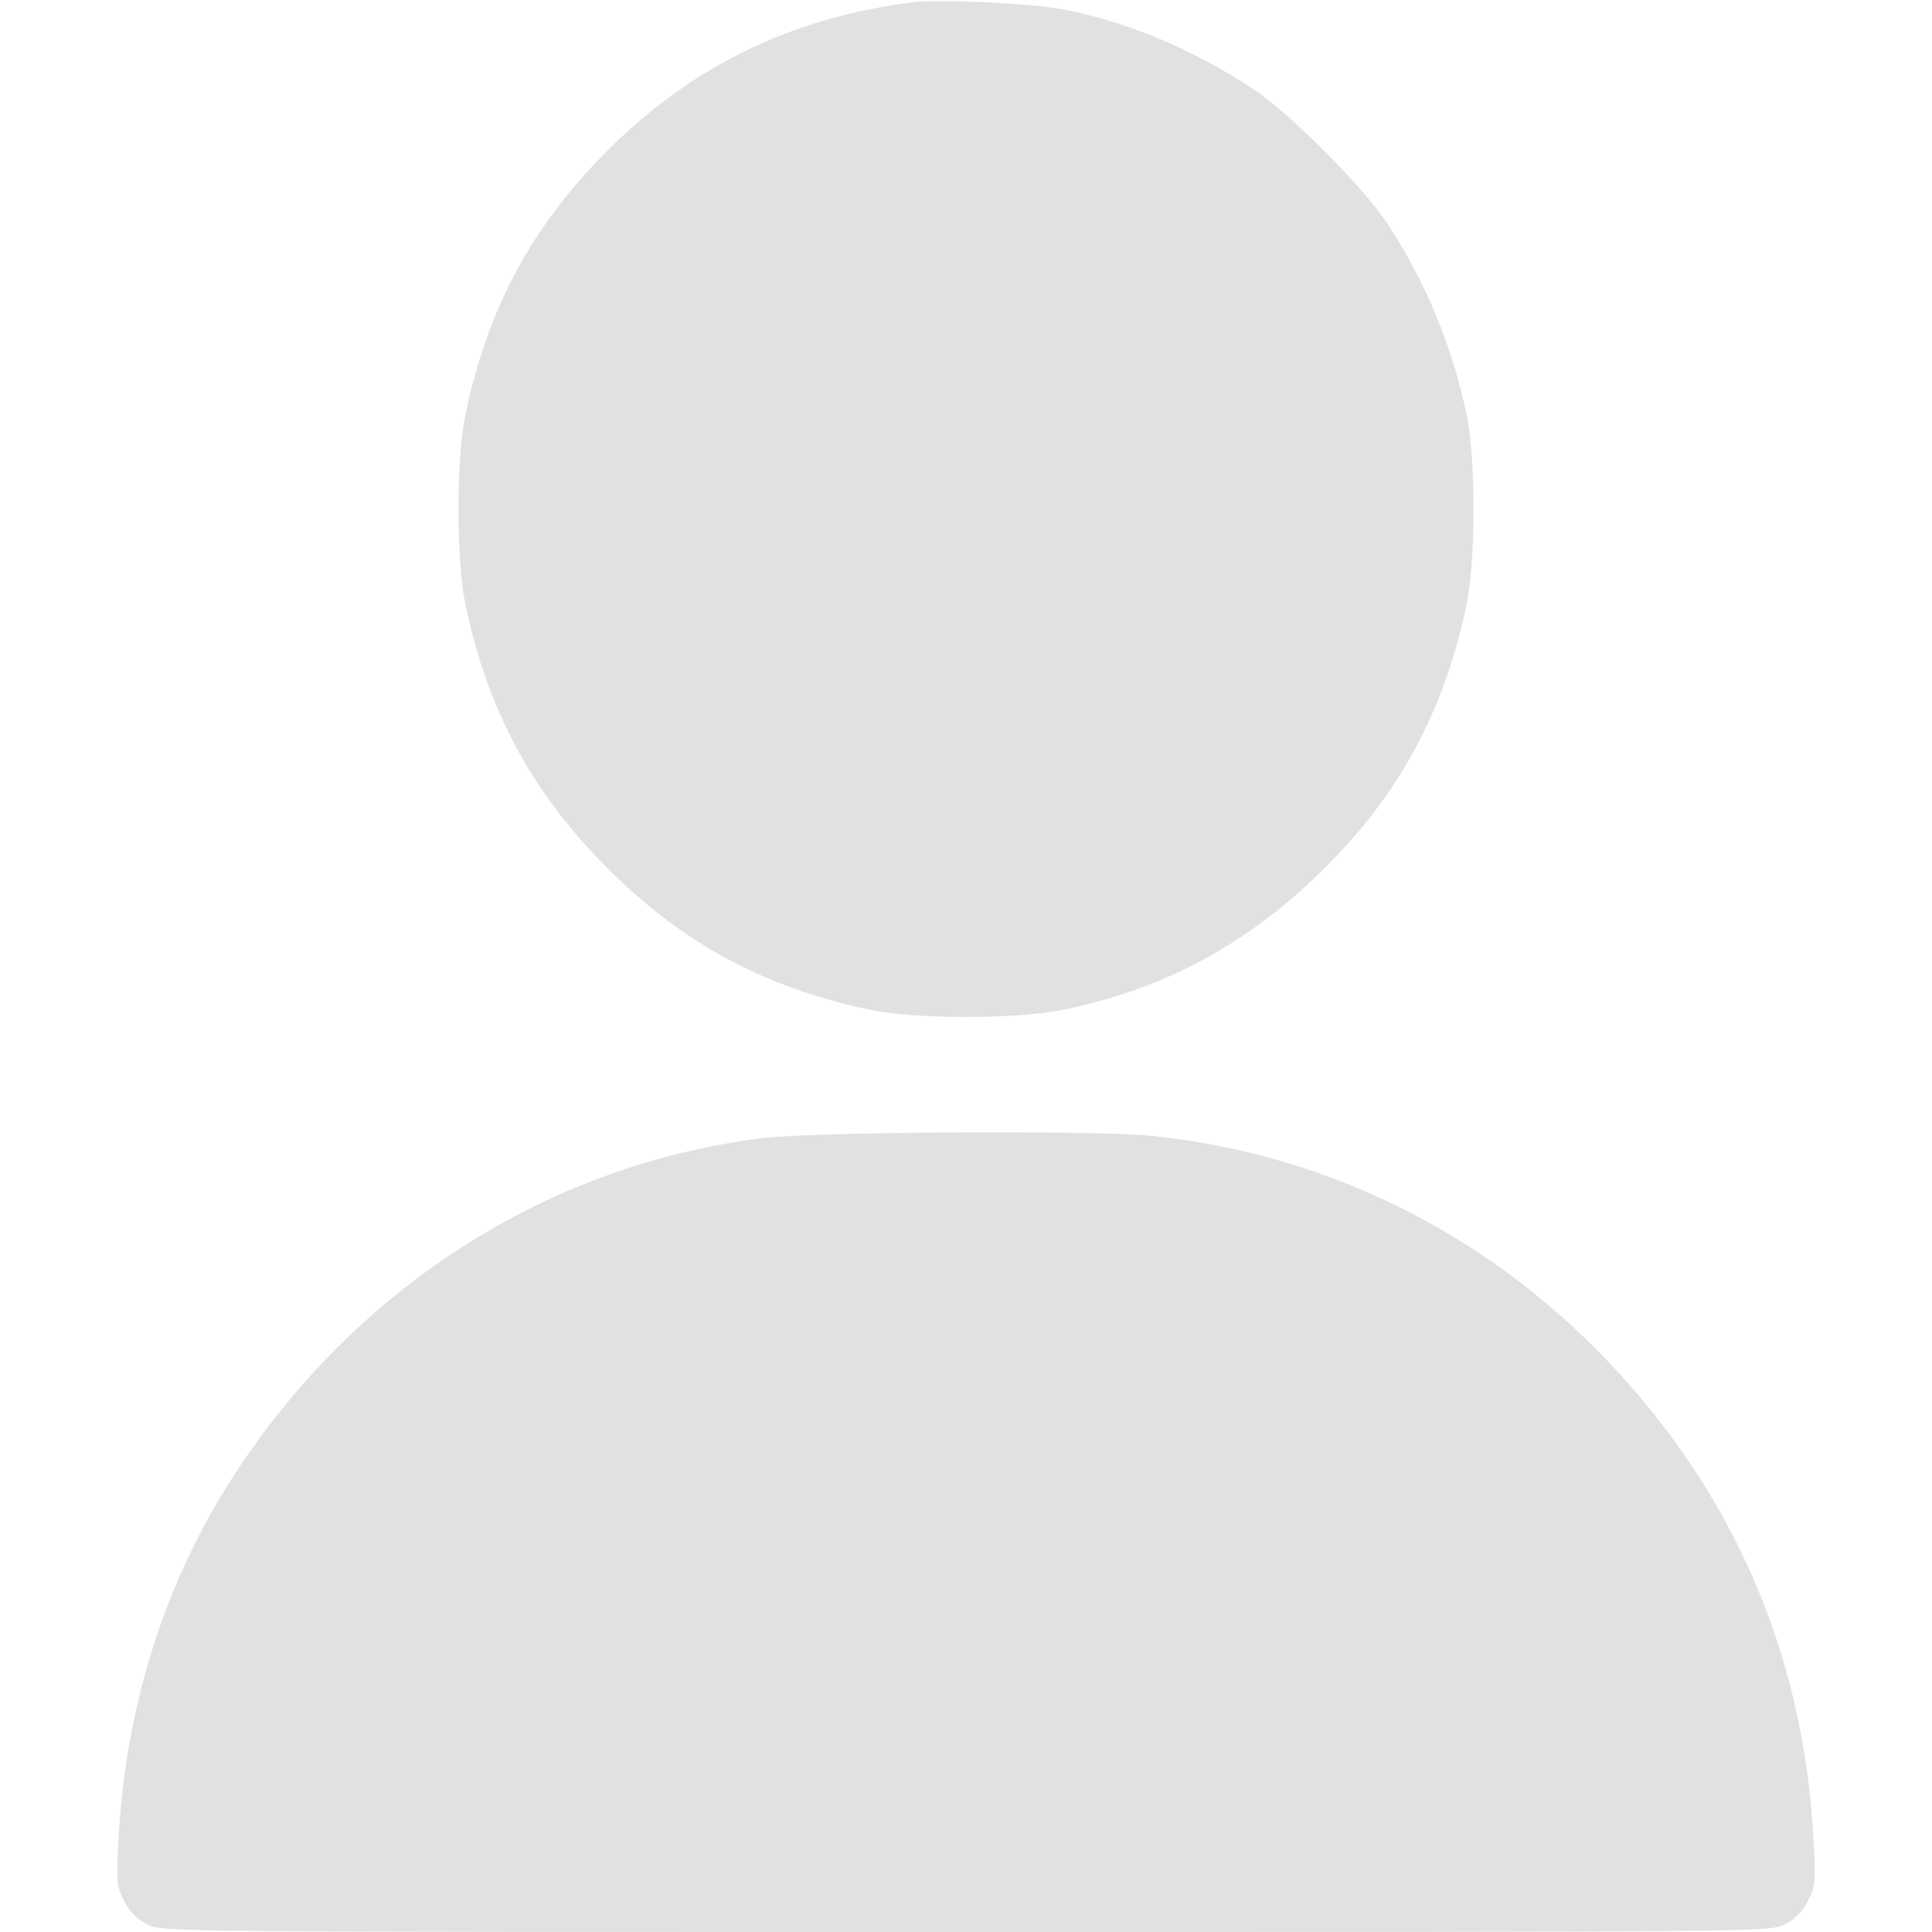
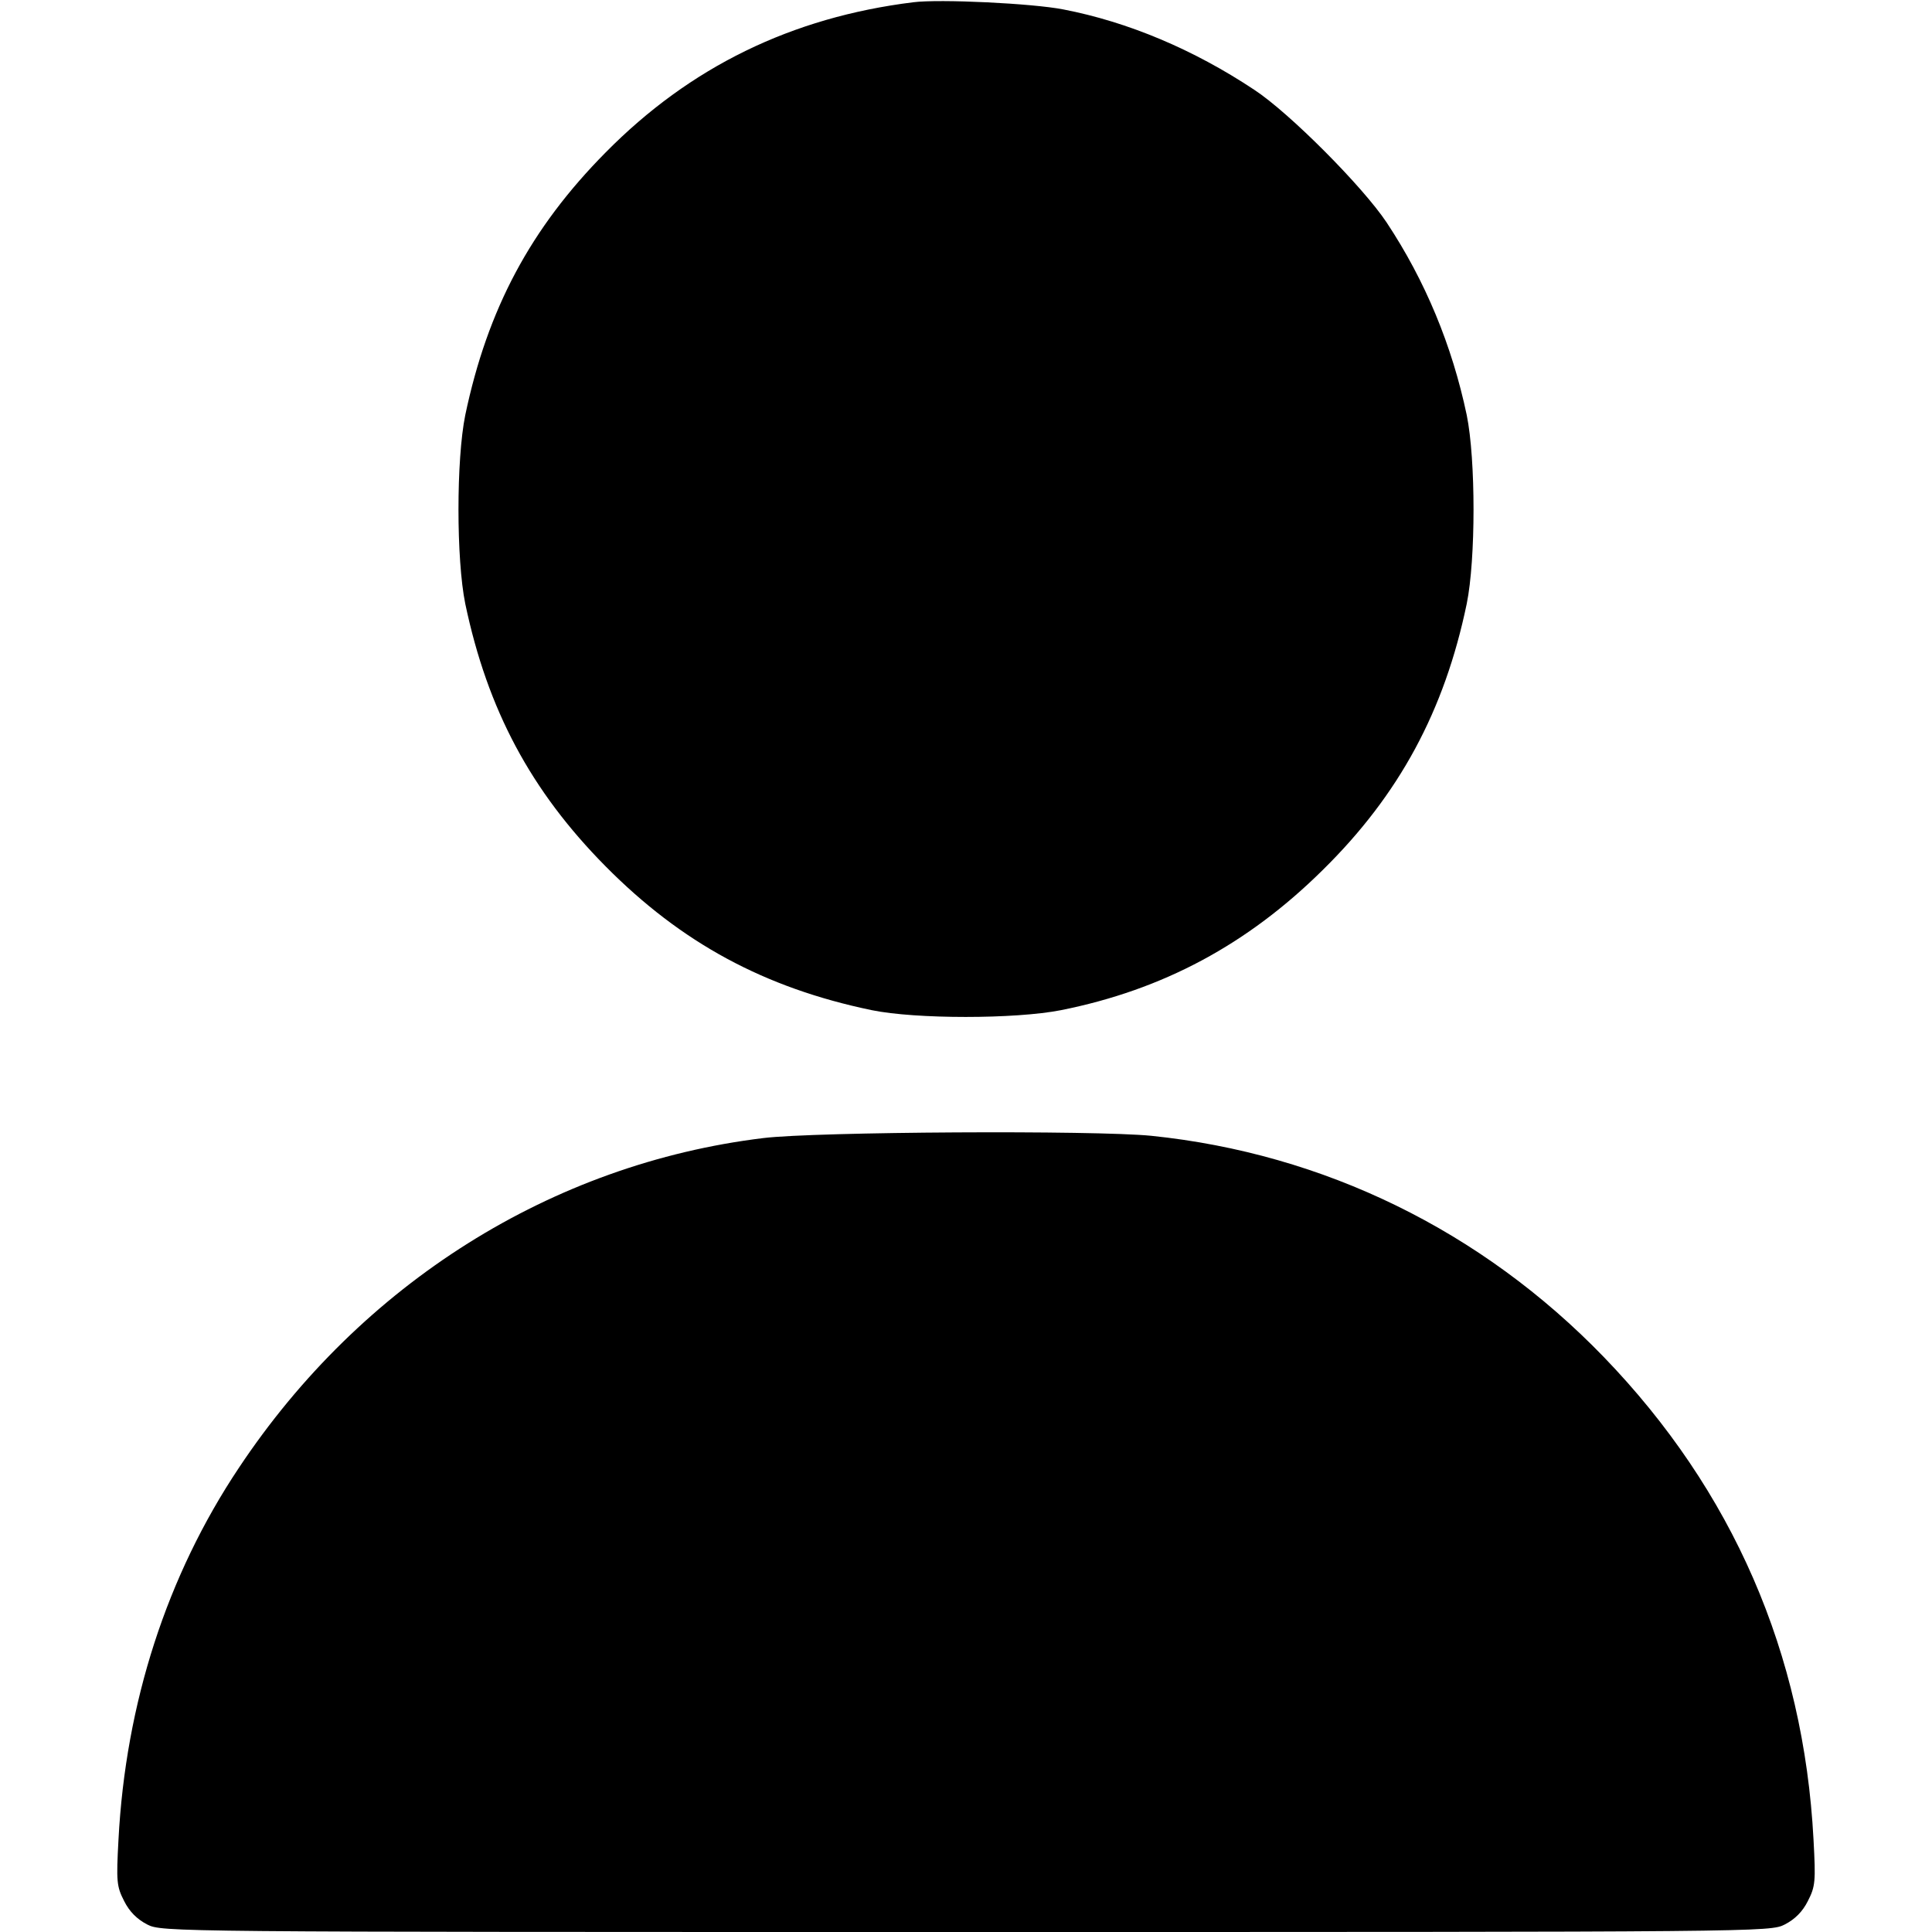
<svg xmlns="http://www.w3.org/2000/svg" version="1.0" width="512pt" height="512pt" viewBox="0 0 512 512" preserveAspectRatio="xMidYMid meet">
-   <g transform="translate(0,512) scale(0.1,-0.1)" fill="#e1e1e1" stroke="none">
+   <g transform="translate(0,512) scale(0.1,-0.1)" fill="#000" stroke="none">
    <path d="M2420 5114 c-322 -40 -591 -171 -815 -398 -199 -201 -313 -415 -372 -696 -24 -118 -24 -382 0 -500 59 -281 174 -496 372 -696 201 -203 421 -322 705 -381 117 -24 380 -24 502 0 270 54 494 174 694 372 202 199 322 421 381 705 24 118 24 382 0 500 -39 185 -110 356 -212 510 -63 95 -258 291 -351 352 -161 107 -335 180 -506 213 -81 16 -328 28 -398 19z" />
    <path d="M2023 2104 c-560 -68 -1065 -385 -1390 -874 -191 -286 -300 -624 -319 -985 -6 -111 -5 -124 15 -163 14 -28 34 -48 61 -62 39 -20 54 -20 2170 -20 2116 0 2131 0 2170 20 27 14 47 34 61 62 20 39 21 52 15 163 -26 493 -214 925 -556 1279 -324 335 -742 539 -1199 586 -151 15 -889 11 -1028 -6z" />
  </g>
</svg>
